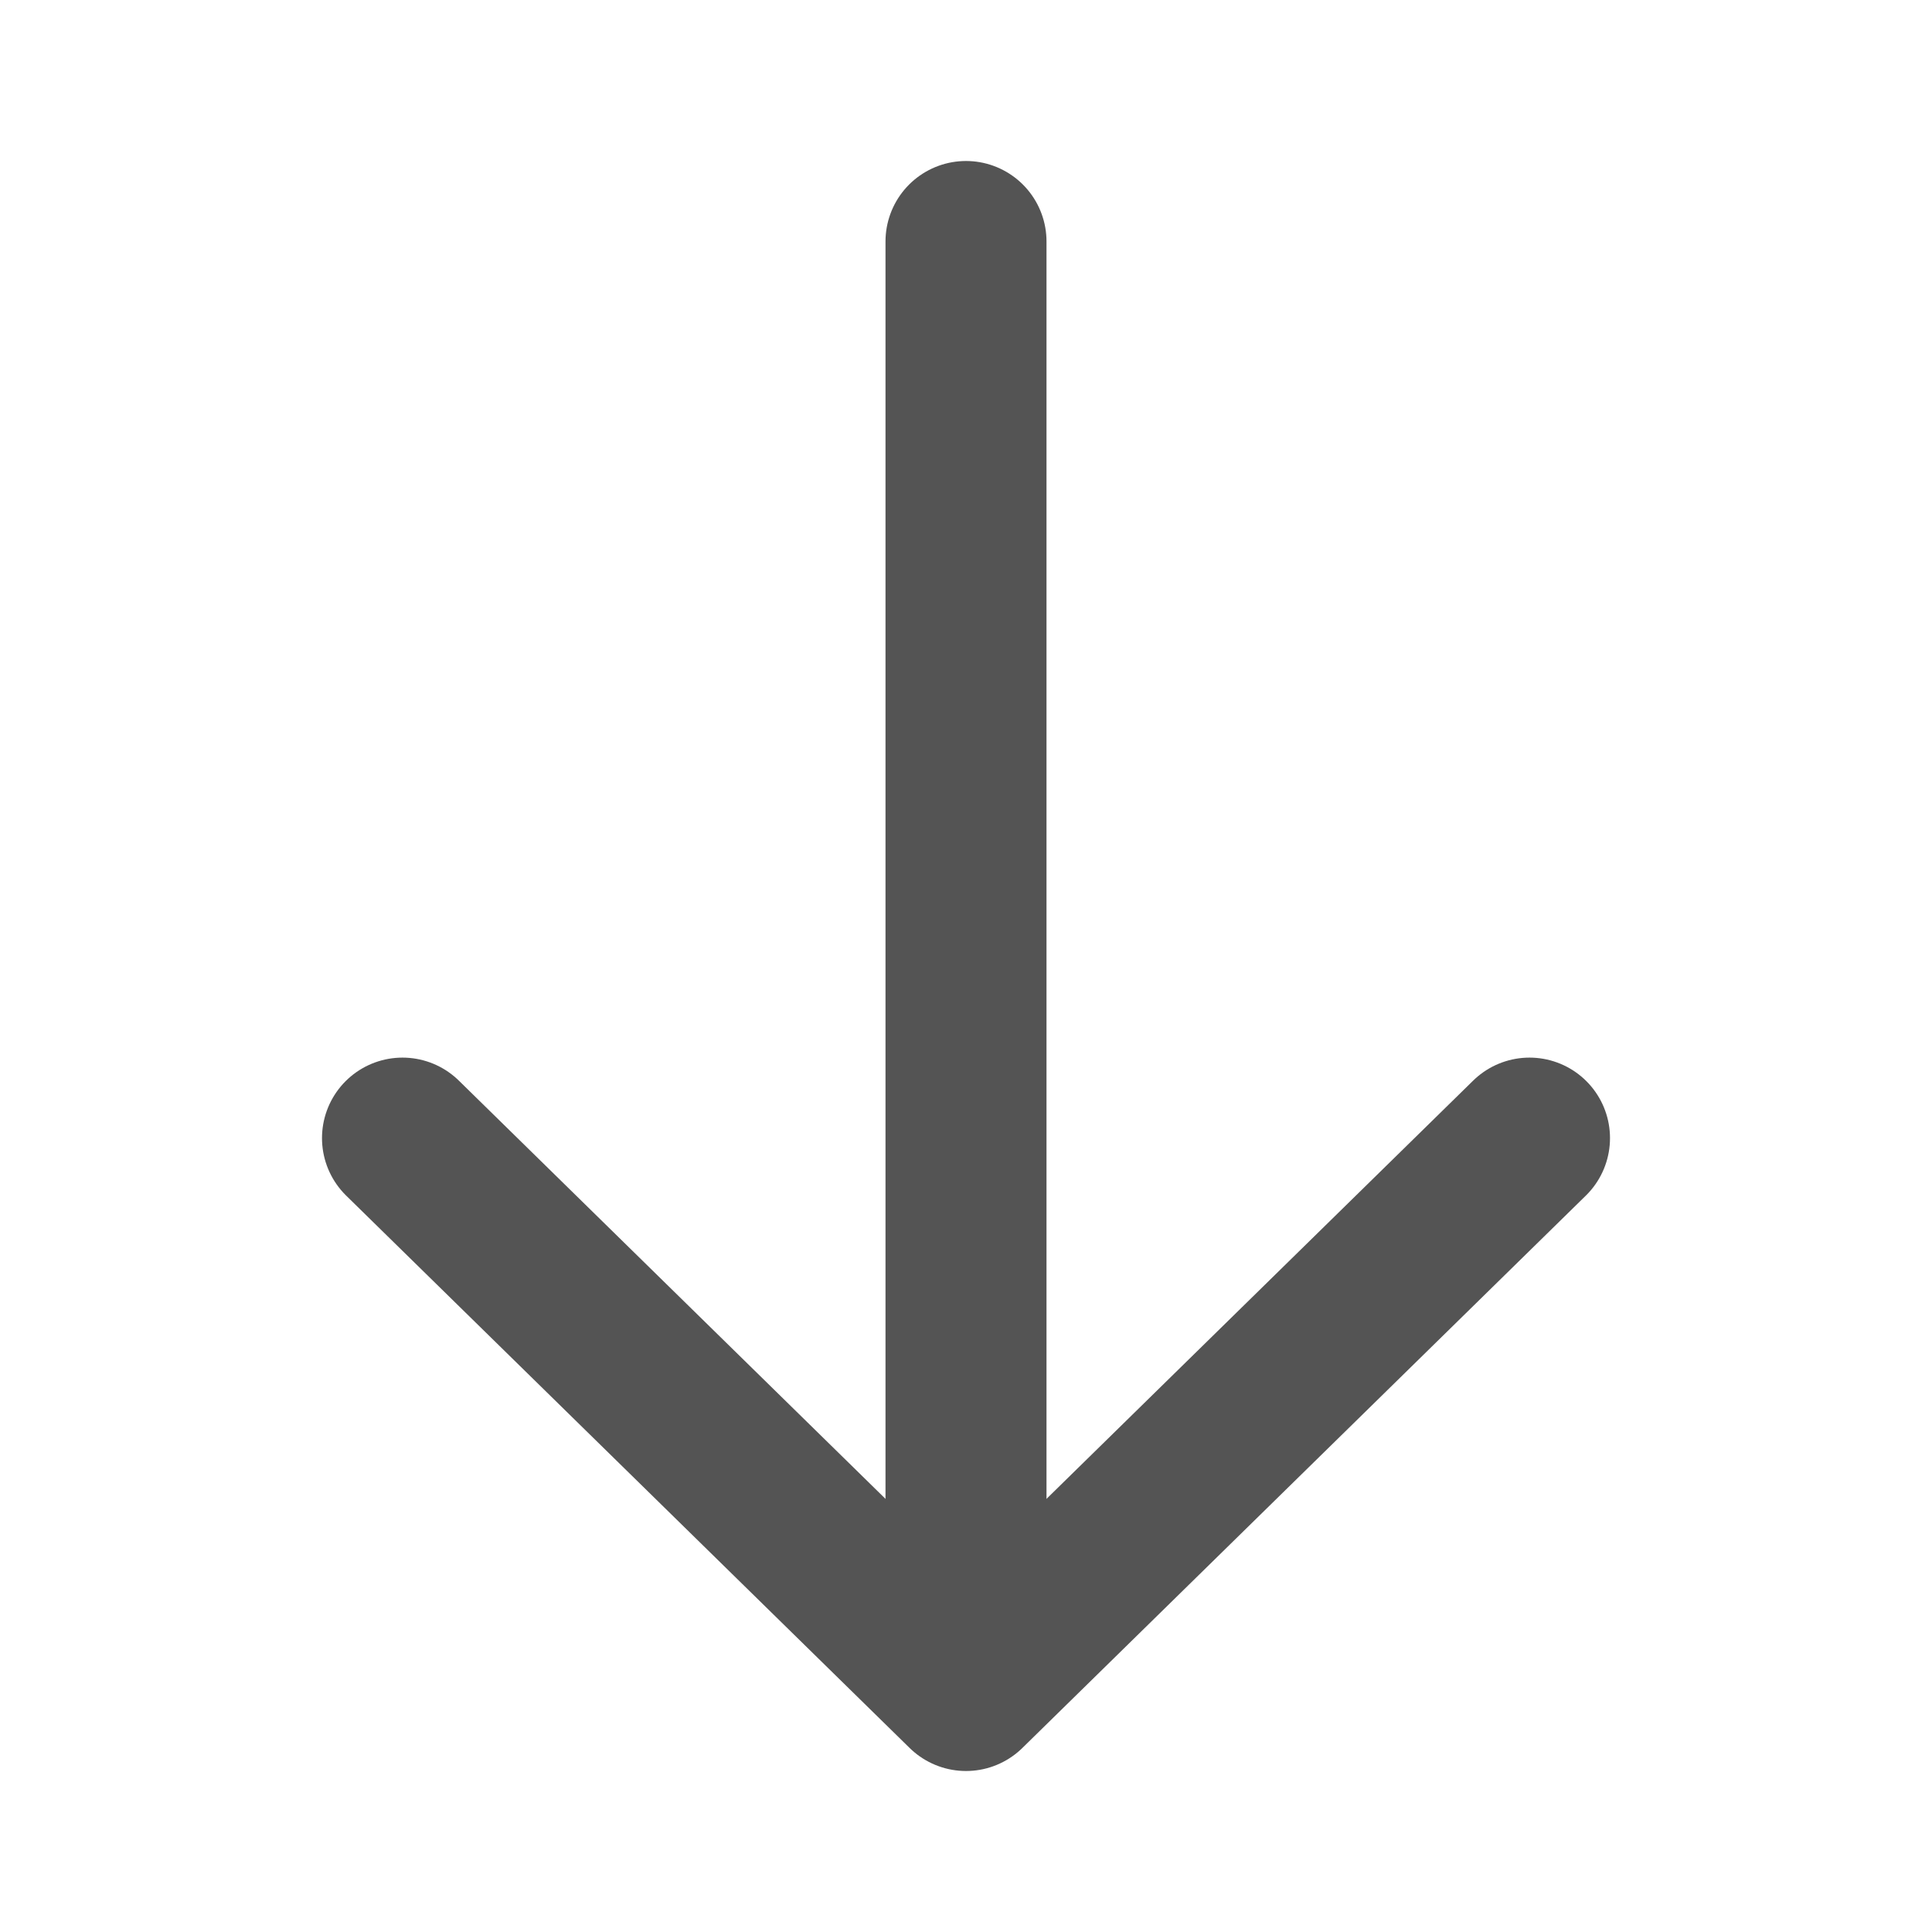
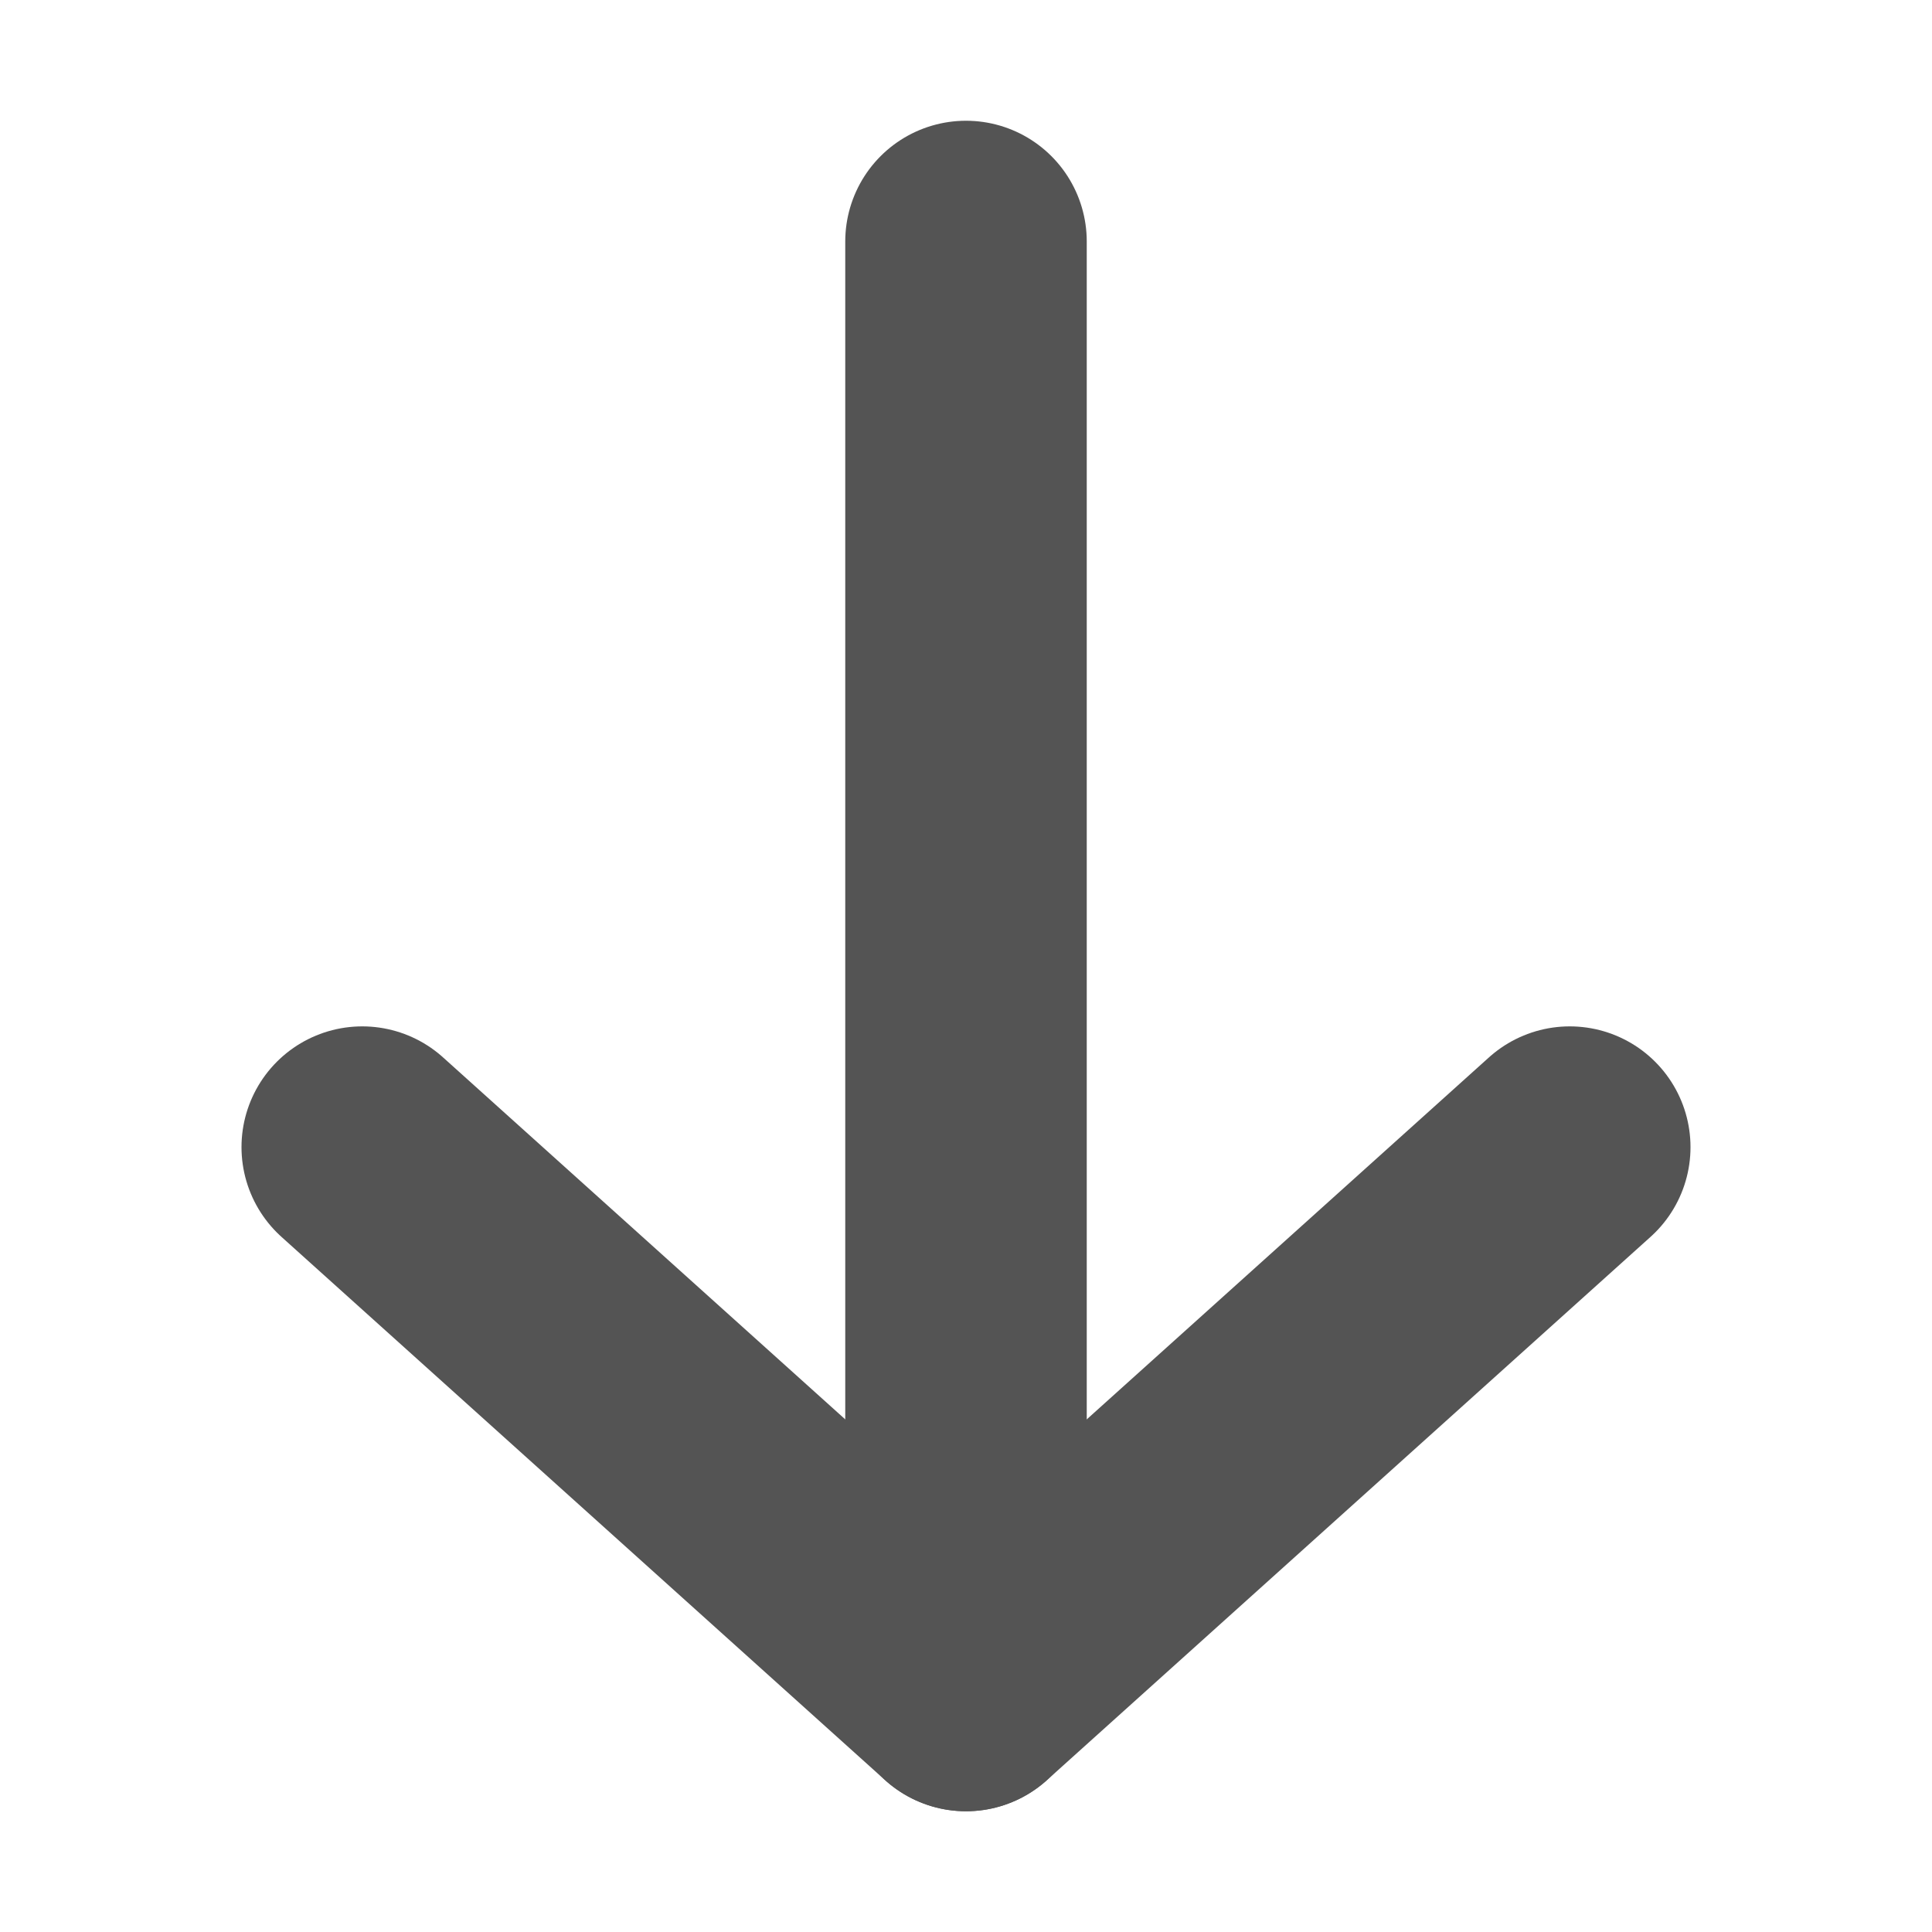
- <svg xmlns="http://www.w3.org/2000/svg" id="Слой_1" data-name="Слой 1" viewBox="0 0 24 24" version="1.1">
+ <svg xmlns="http://www.w3.org/2000/svg" id="Слой_1" data-name="Слой 1" viewBox="0 0 16 16" version="1.1" width="16" height="16">
  <defs id="defs160009">
    <style id="style160007">.cls-1{fill:none;stroke:#545454;stroke-linecap:round;stroke-linejoin:round;stroke-width:2px;}</style>
  </defs>
-   <line class="cls-1" x1="12" y1="20.453" x2="12" y2="3" id="line160013" />
-   <polyline class="cls-1" points="20 15.138 13 22 6 15.138" id="polyline160015" transform="translate(-1,-1)" />
+   <line class="cls-1" x1="8" y1="14" x2="8" y2="2" id="line160013" />
+   <path id="polyline160015" style="fill:none;stroke:#545454;stroke-width:2;stroke-linecap:round;stroke-linejoin:round;stroke-miterlimit:4;stroke-dasharray:none" d="M 13,9.5 8,14 3,9.5" class="cls-1" />
</svg>
